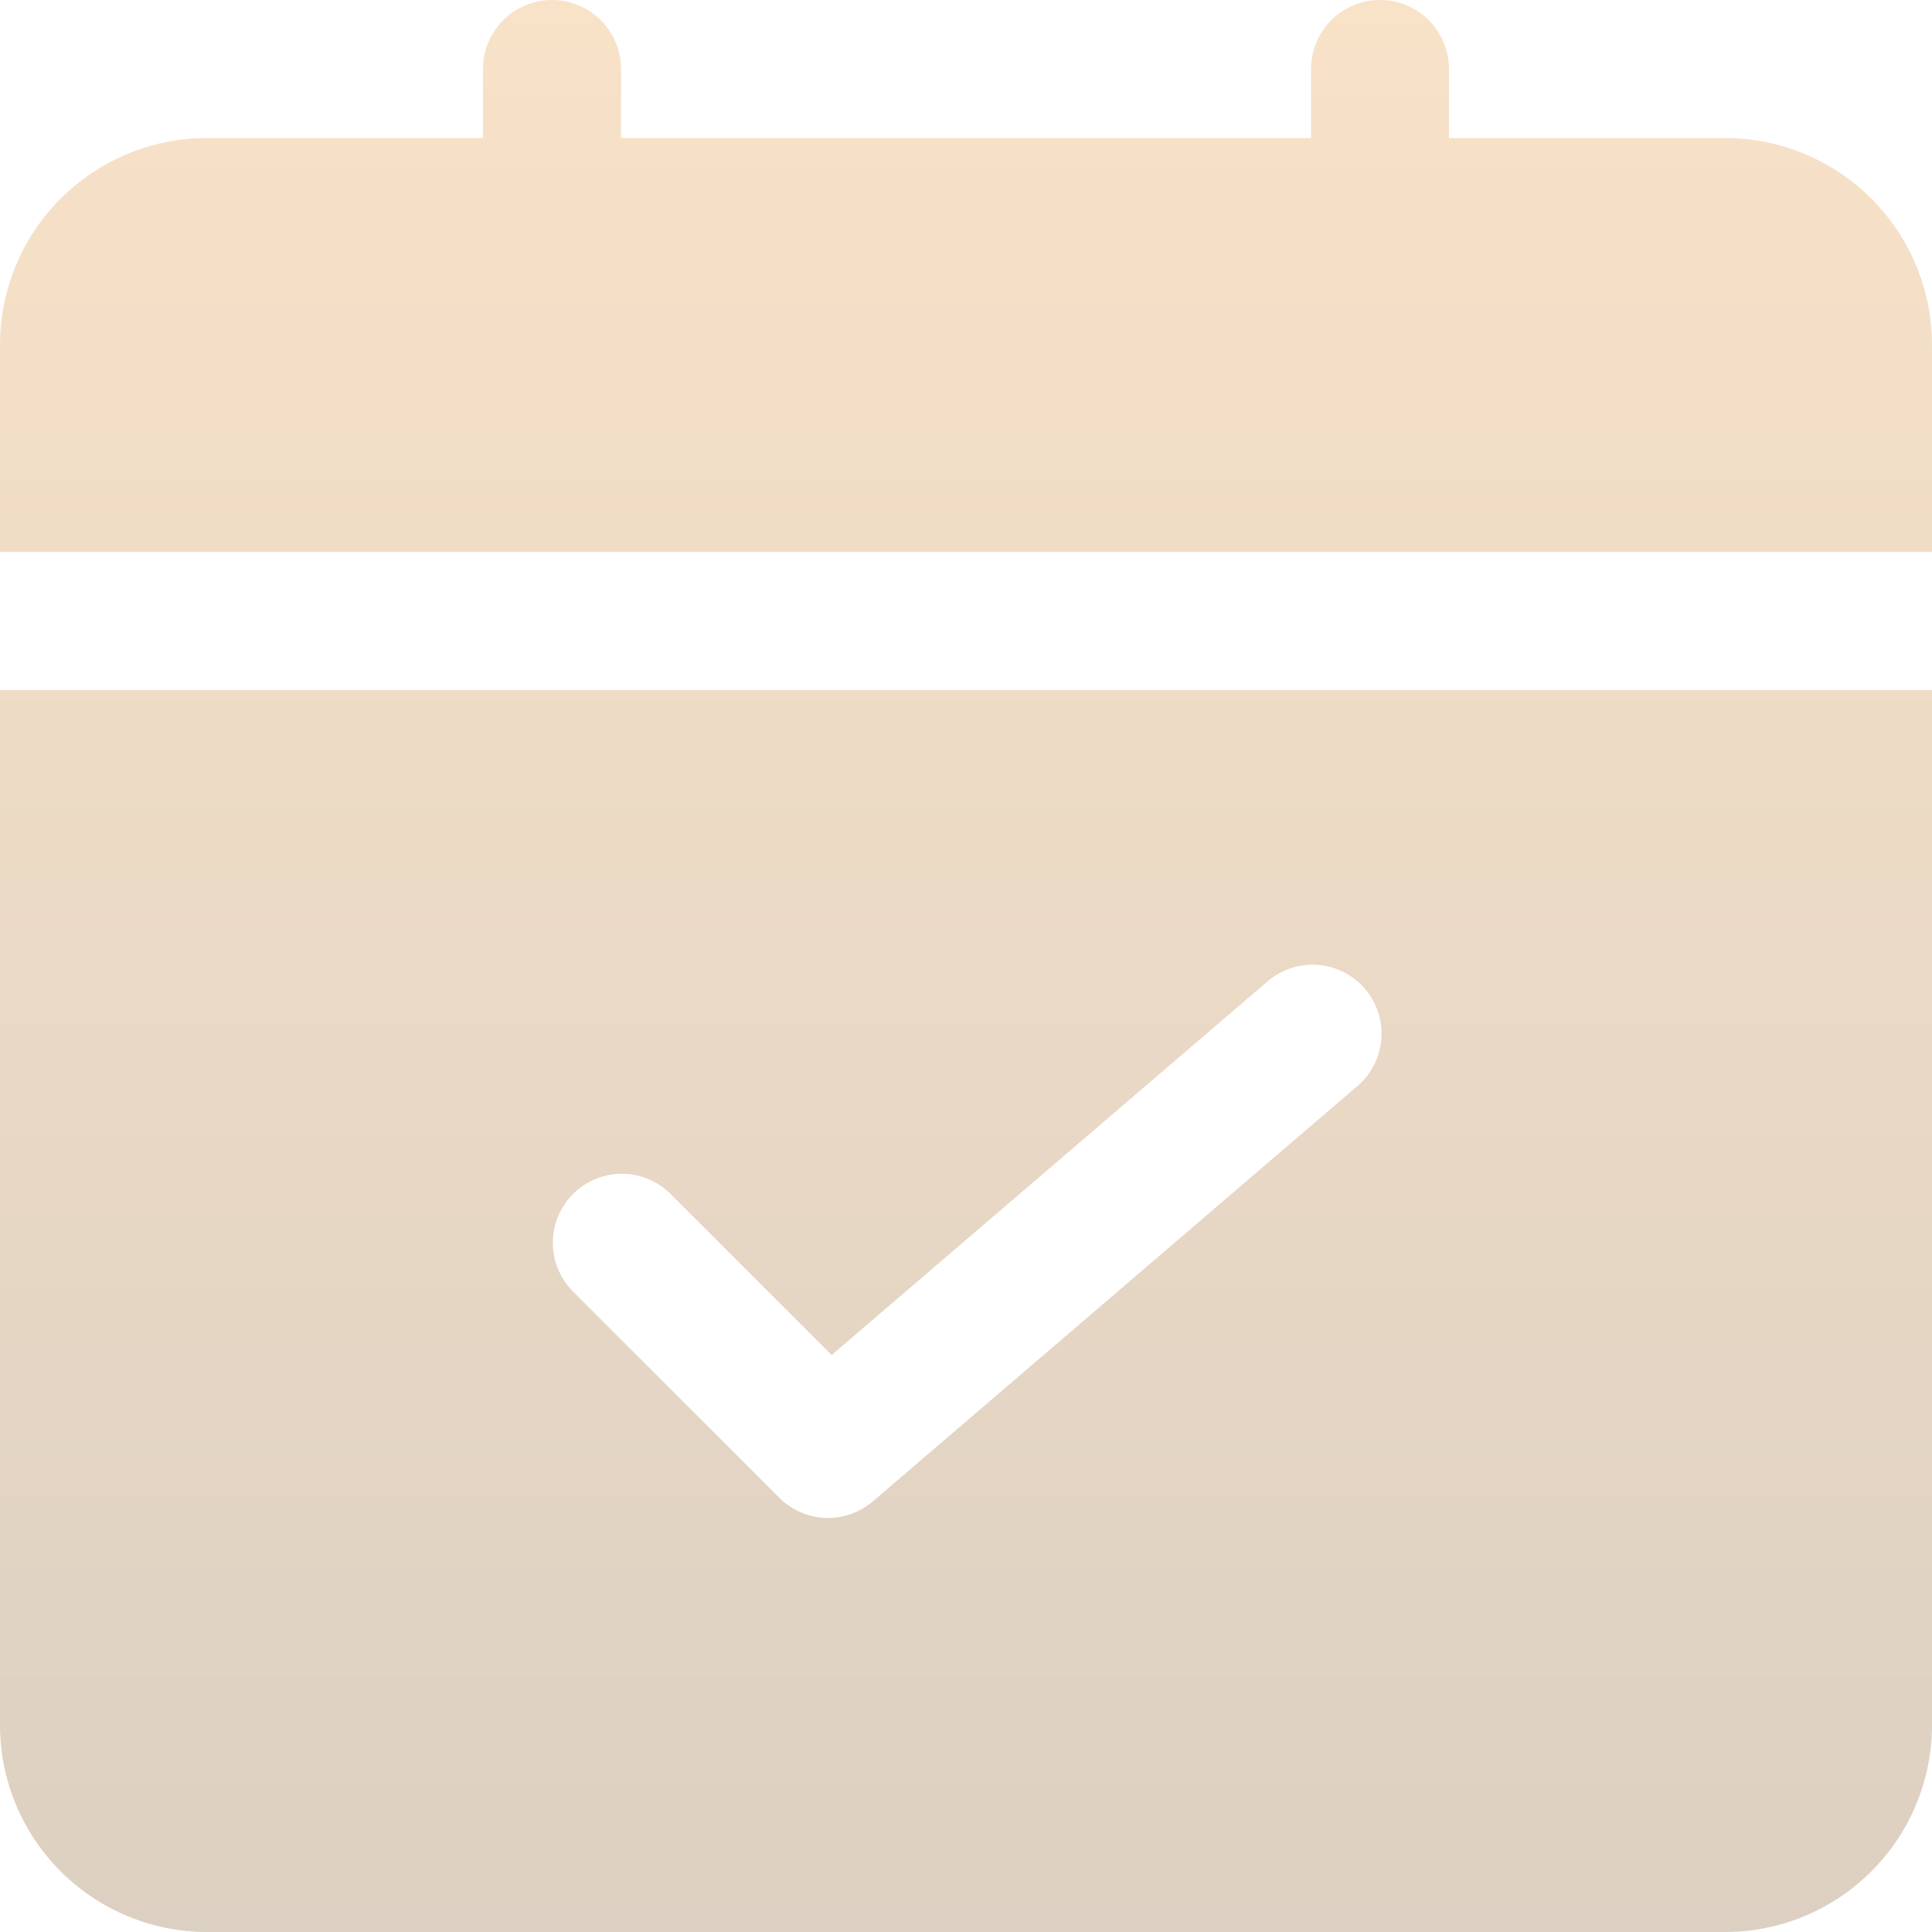
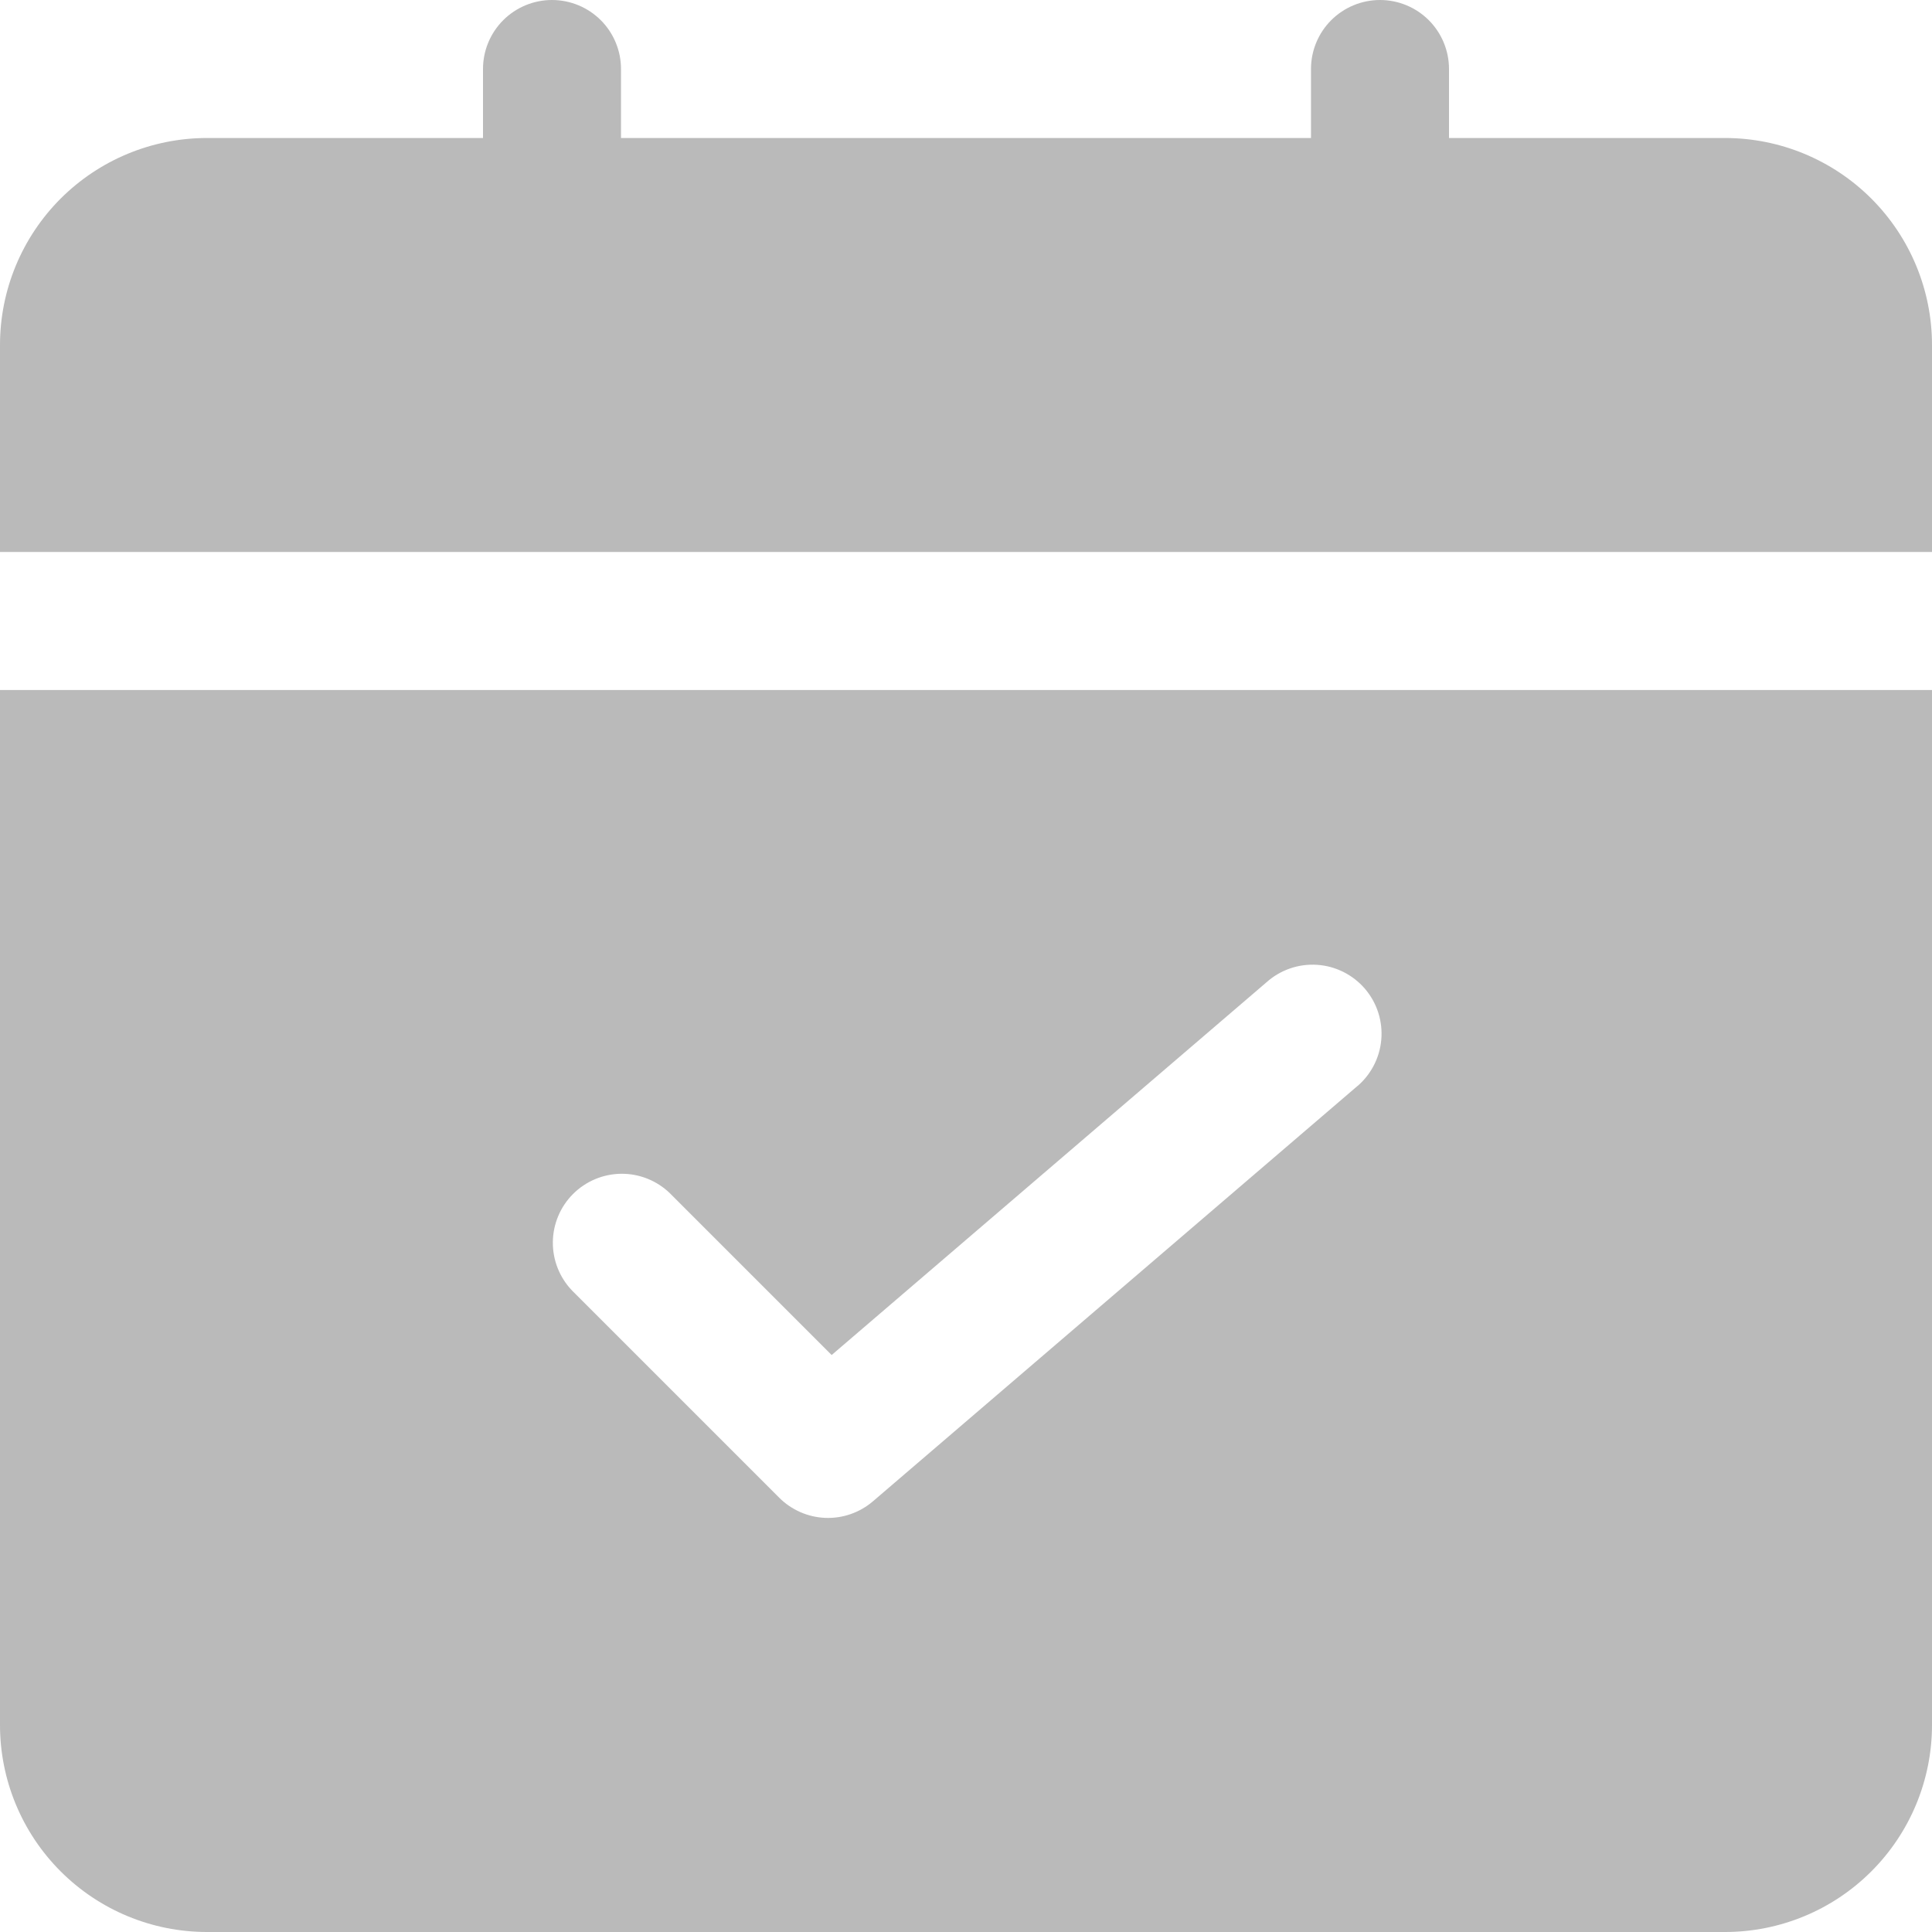
<svg xmlns="http://www.w3.org/2000/svg" width="72" height="72" viewBox="0 0 72 72" fill="none">
  <path d="M72 20.571V12.857C72 10.811 71.187 8.849 69.74 7.402C68.294 5.956 66.332 5.143 64.286 5.143H54V2.571C54 1.889 53.729 1.235 53.247 0.753C52.765 0.271 52.111 0 51.429 0C50.747 0 50.093 0.271 49.61 0.753C49.128 1.235 48.857 1.889 48.857 2.571V5.143H23.143V2.571C23.143 1.889 22.872 1.235 22.39 0.753C21.907 0.271 21.253 0 20.571 0C19.889 0 19.235 0.271 18.753 0.753C18.271 1.235 18 1.889 18 2.571V5.143H7.714C5.668 5.143 3.706 5.956 2.259 7.402C0.813 8.849 0 10.811 0 12.857V20.571H72ZM0 25.714V64.286C0 66.332 0.813 68.294 2.259 69.74C3.706 71.187 5.668 72 7.714 72H64.286C66.332 72 68.294 71.187 69.74 69.74C71.187 68.294 72 66.332 72 64.286V25.714H0ZM50.529 40.523L32.529 55.952C32.037 56.372 31.404 56.592 30.757 56.567C30.11 56.541 29.497 56.273 29.039 55.815L21.325 48.101C20.857 47.616 20.597 46.967 20.603 46.292C20.609 45.618 20.879 44.973 21.356 44.496C21.833 44.02 22.478 43.749 23.152 43.743C23.826 43.737 24.476 43.997 24.961 44.465L30.993 50.498L47.193 36.612C47.448 36.382 47.747 36.206 48.071 36.093C48.395 35.98 48.739 35.934 49.081 35.956C49.424 35.978 49.758 36.069 50.065 36.222C50.372 36.376 50.645 36.589 50.869 36.85C51.092 37.111 51.261 37.414 51.365 37.741C51.469 38.068 51.507 38.412 51.476 38.754C51.445 39.096 51.346 39.428 51.184 39.731C51.023 40.034 50.803 40.302 50.536 40.518L50.529 40.523Z" fill="url(#paint0_linear_69_345)" fill-opacity="0.27" />
  <defs>
    <linearGradient id="paint0_linear_69_345" x1="36" y1="0" x2="36" y2="72" gradientUnits="userSpaceOnUse">
-       <stop stop-color="#E59434" />
-       <stop offset="1" stop-color="#7F521D" />
+       <stop stopColor="#E59434" />
+       <stop offset="1" stopColor="#7F521D" />
    </linearGradient>
  </defs>
</svg>
